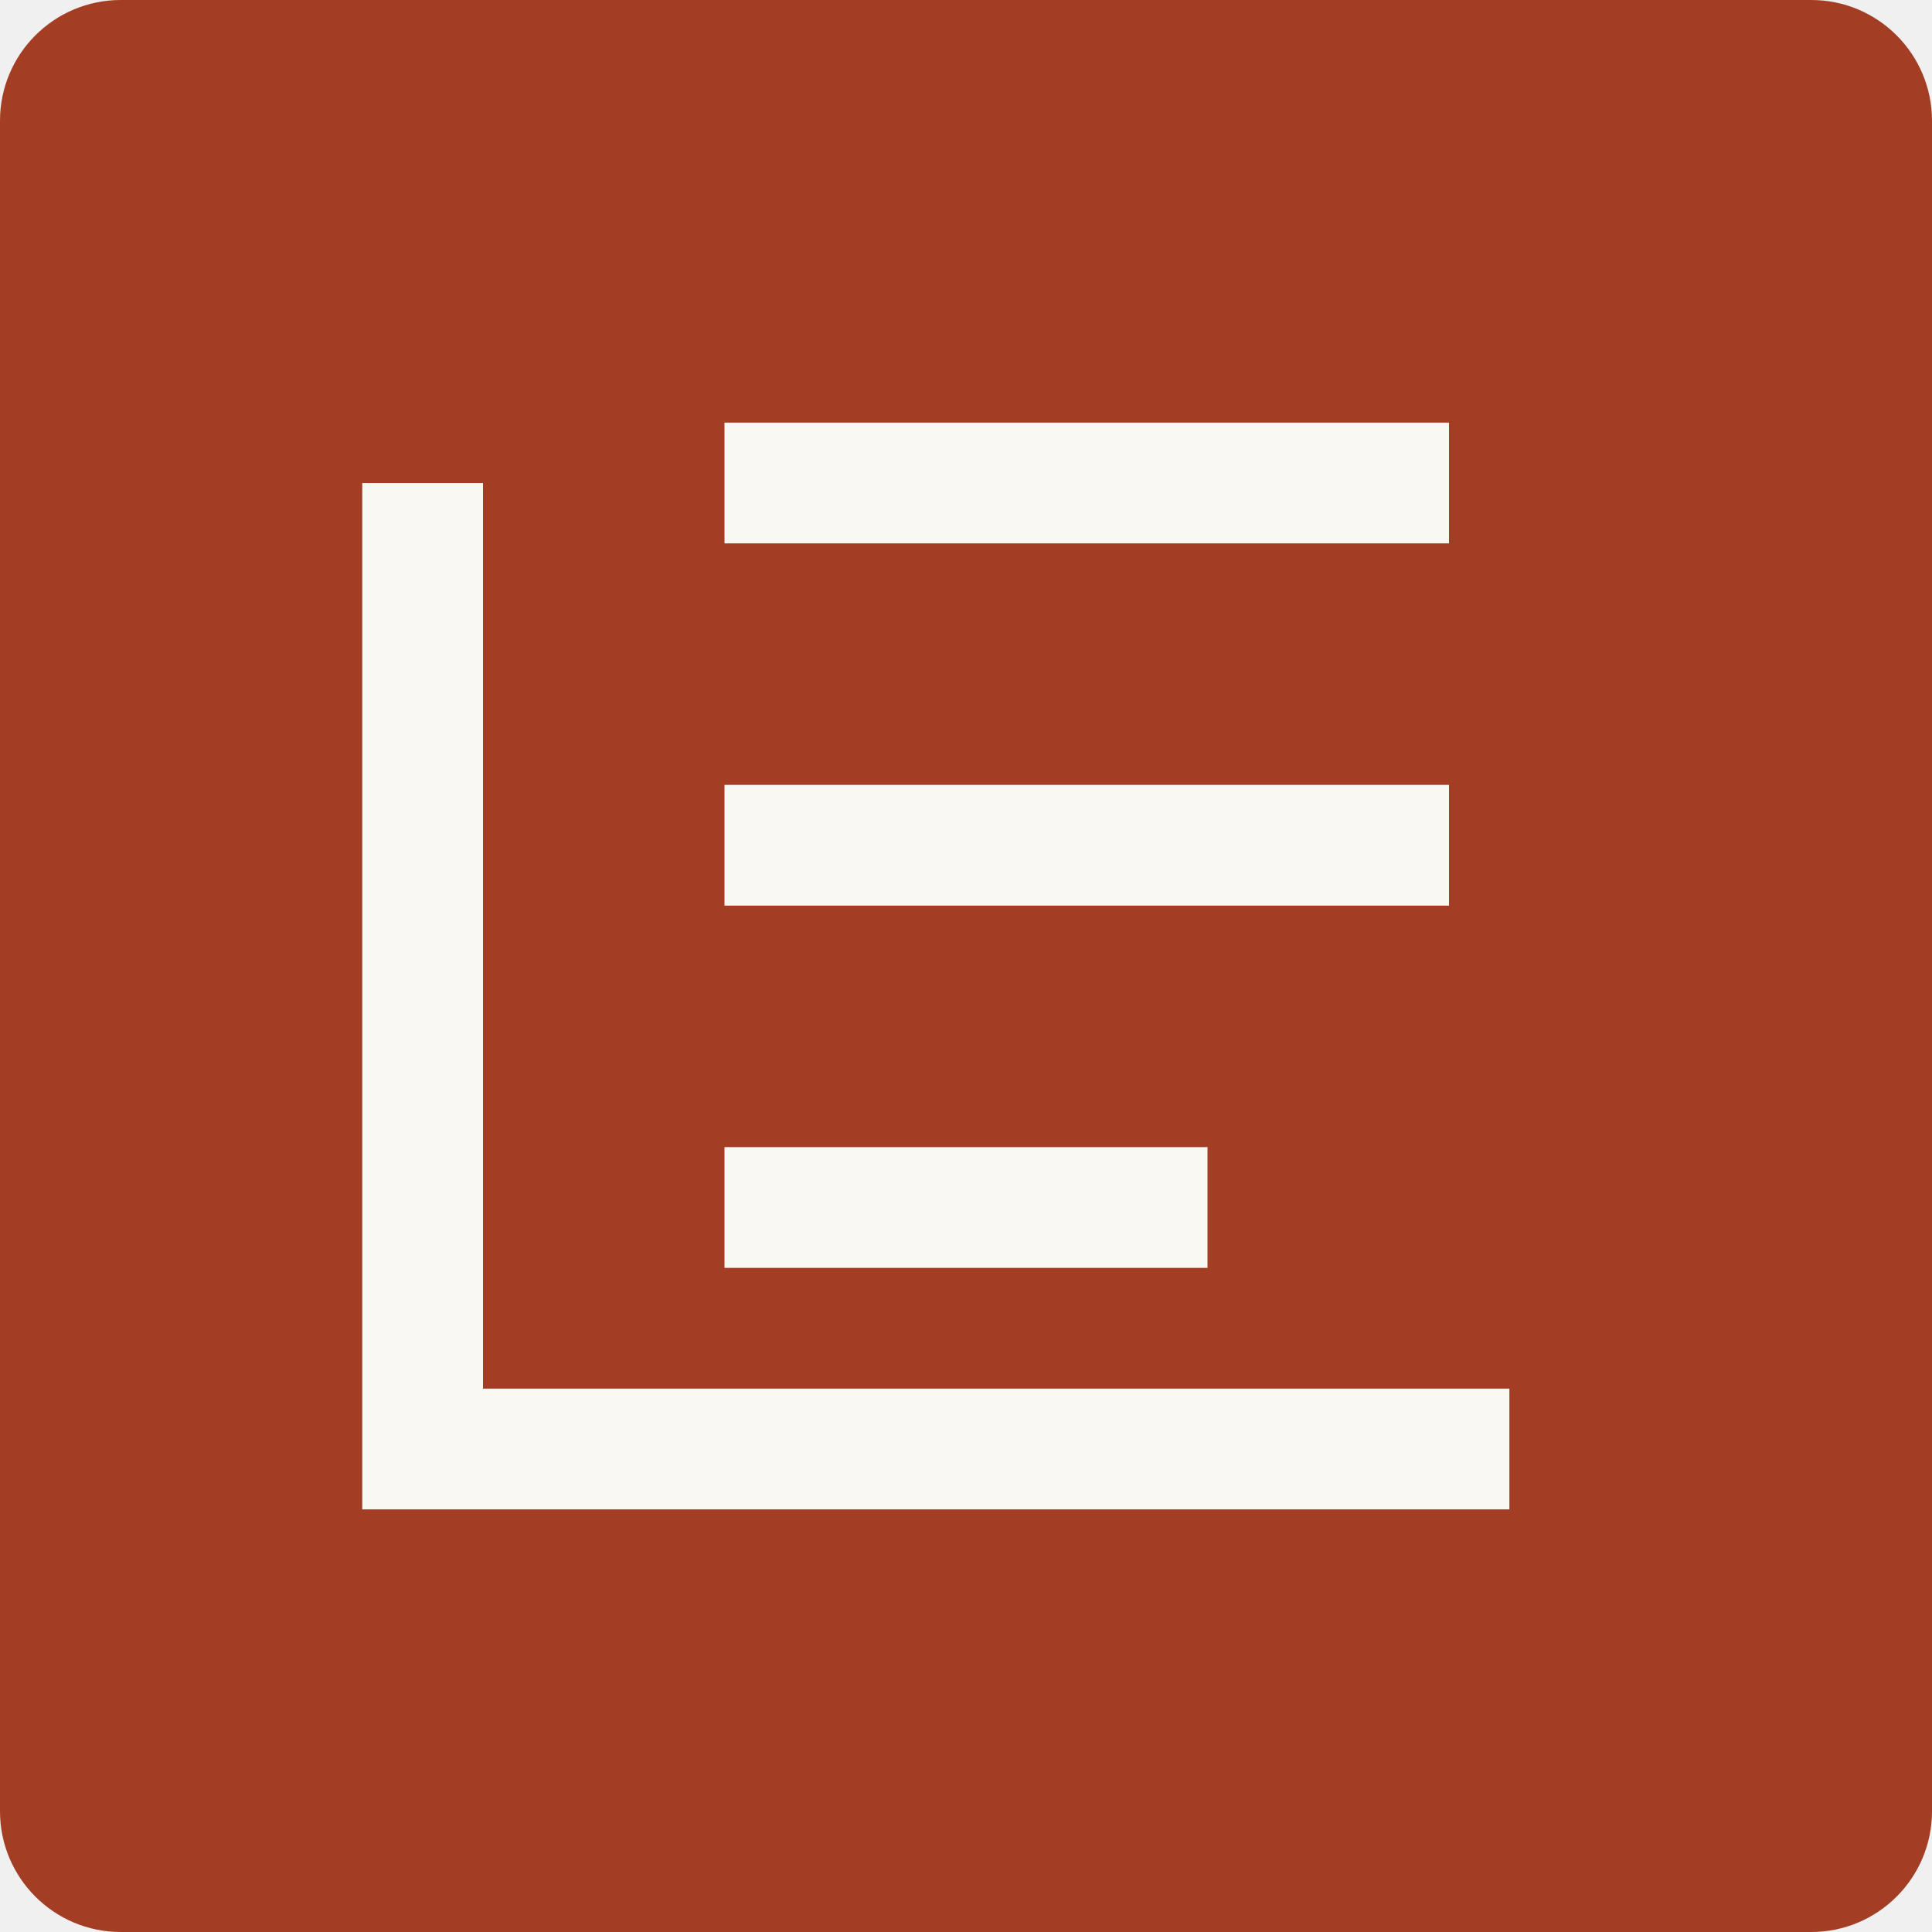
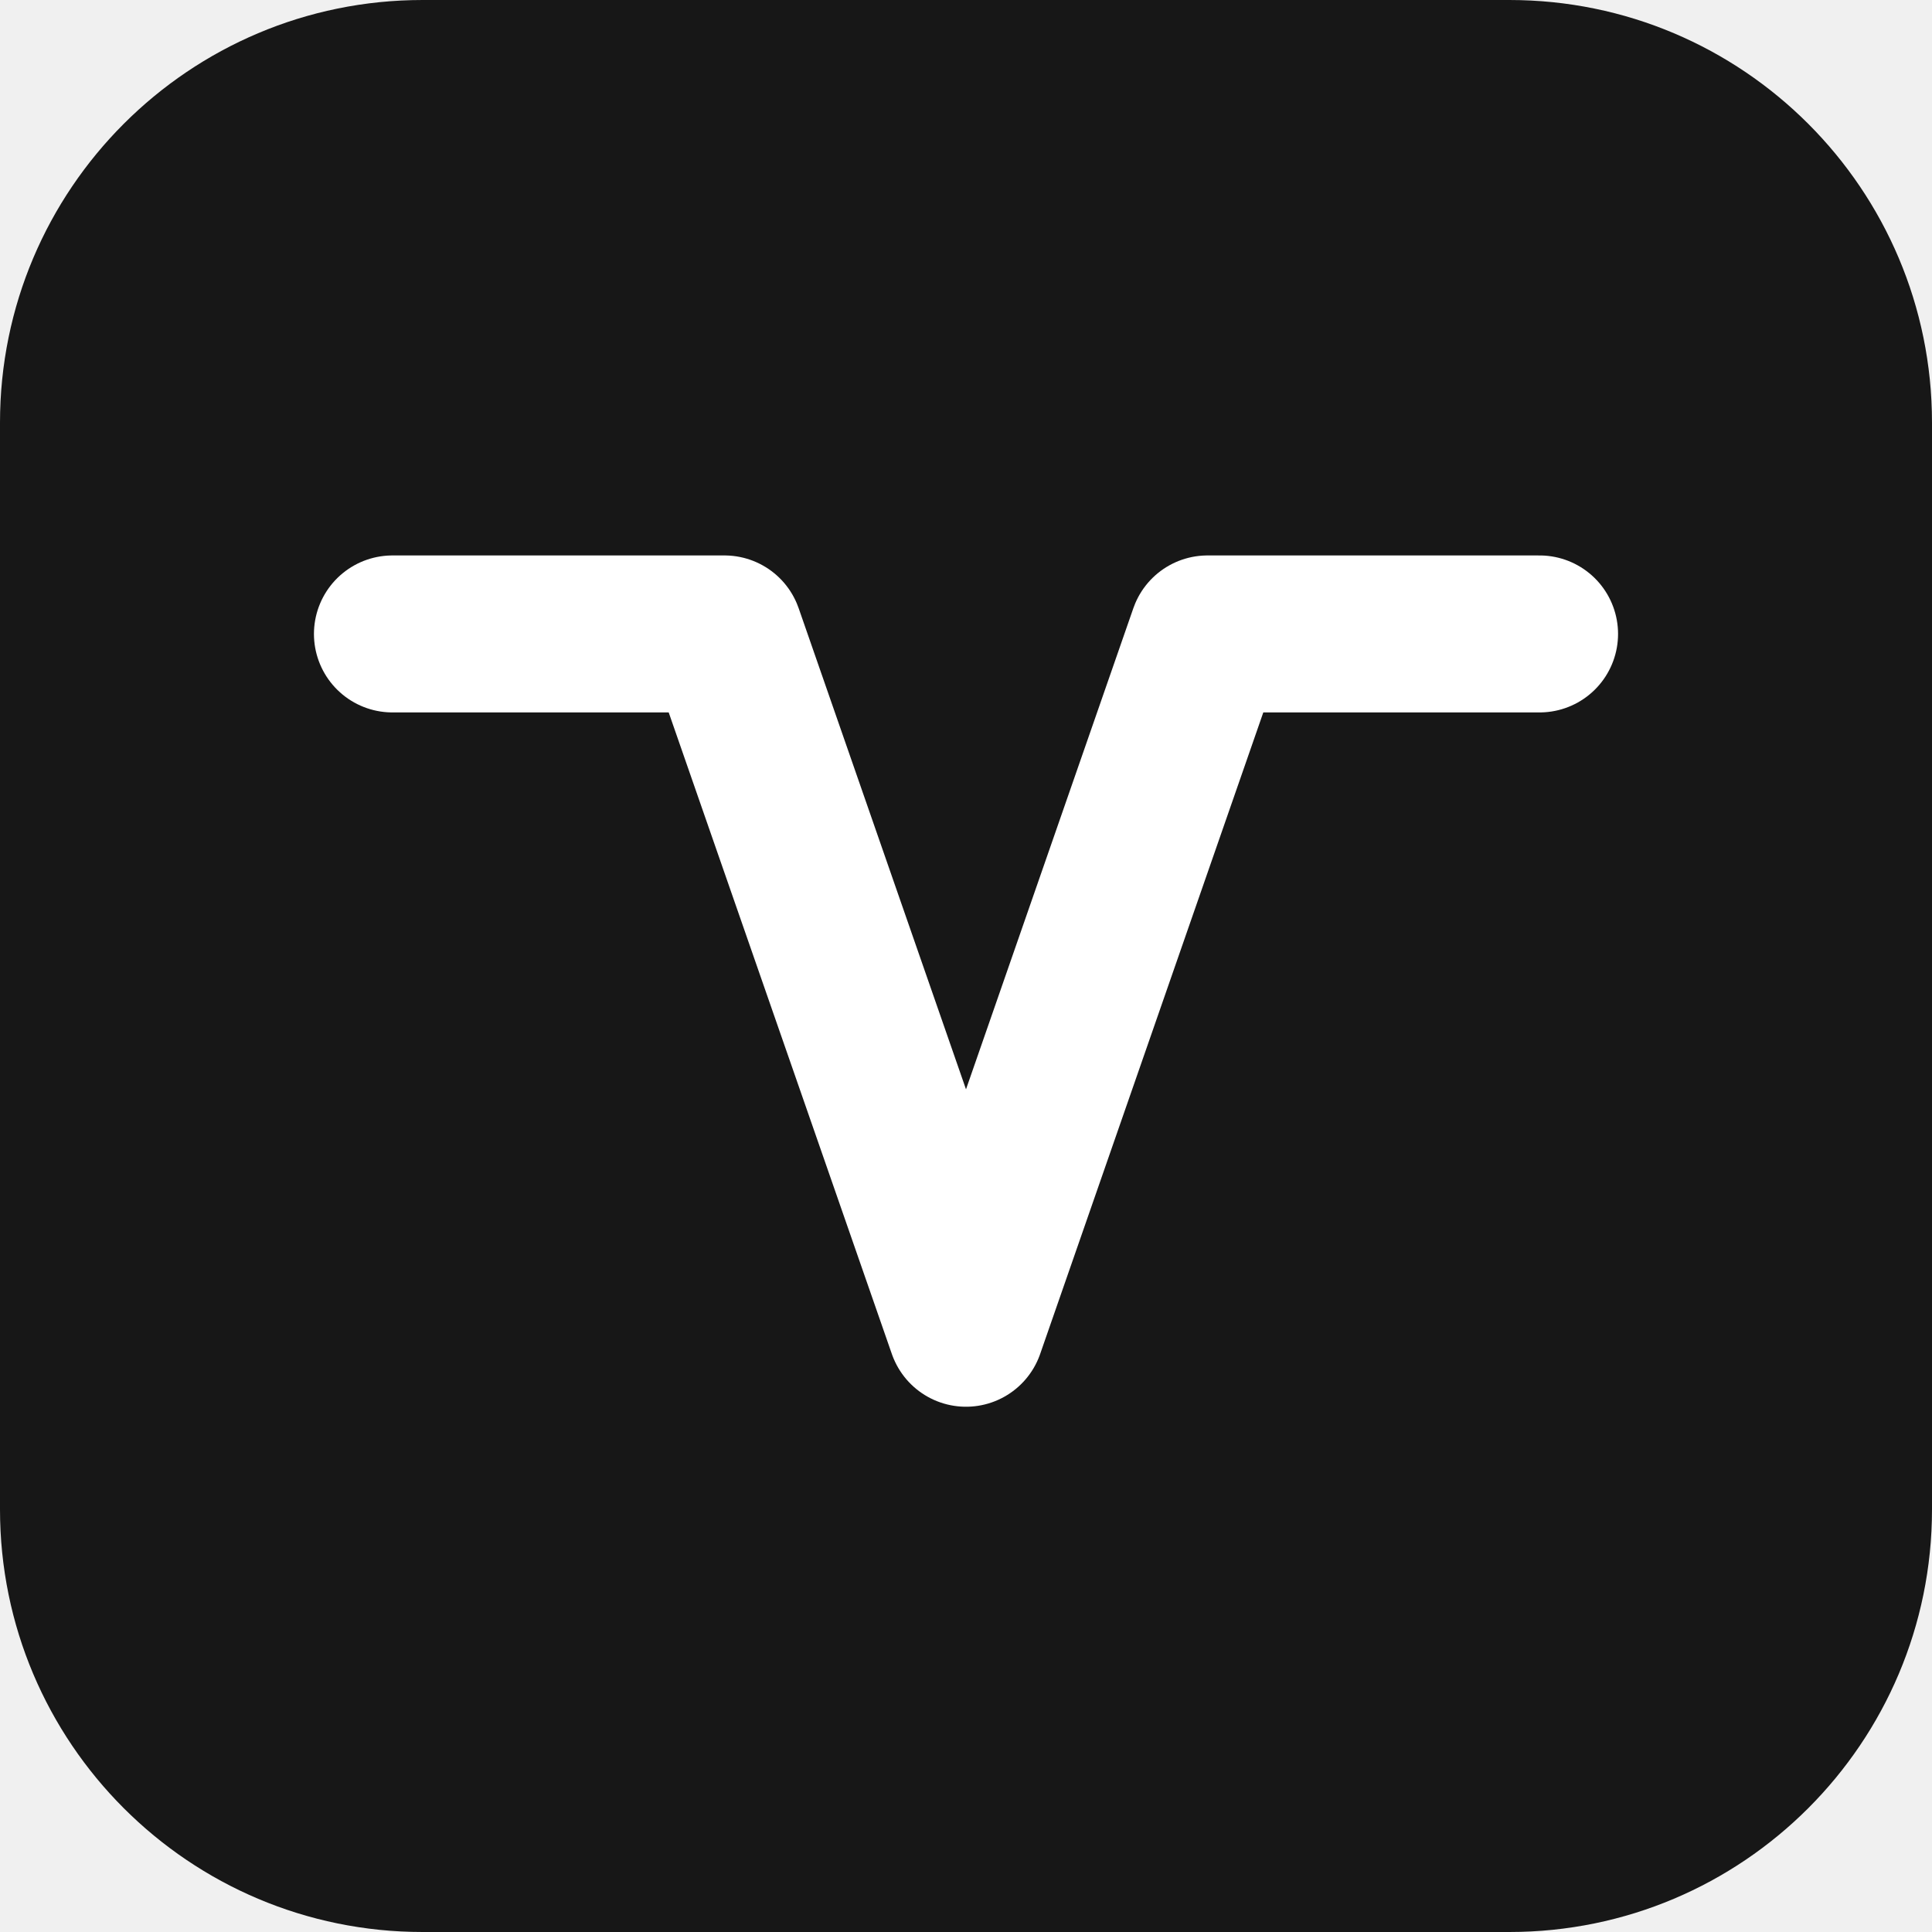
<svg xmlns="http://www.w3.org/2000/svg" viewBox="0 0 32 32">
-   <rect width="32" height="32" rx="2" fill="#a33e25" />
-   <path d="M7 8v16h18M12 8h12M12 14h12M12 20h8" fill="none" stroke="#faf8f3" stroke-width="2" />
+   <rect width="32" height="32" rx="7" fill="#171717" />
+   <path d="M6.5 10.5h5.5L16 22l4-11.5h5.5" fill="none" stroke="#fff" stroke-width="2.6" stroke-linecap="round" stroke-linejoin="round" />
</svg>
